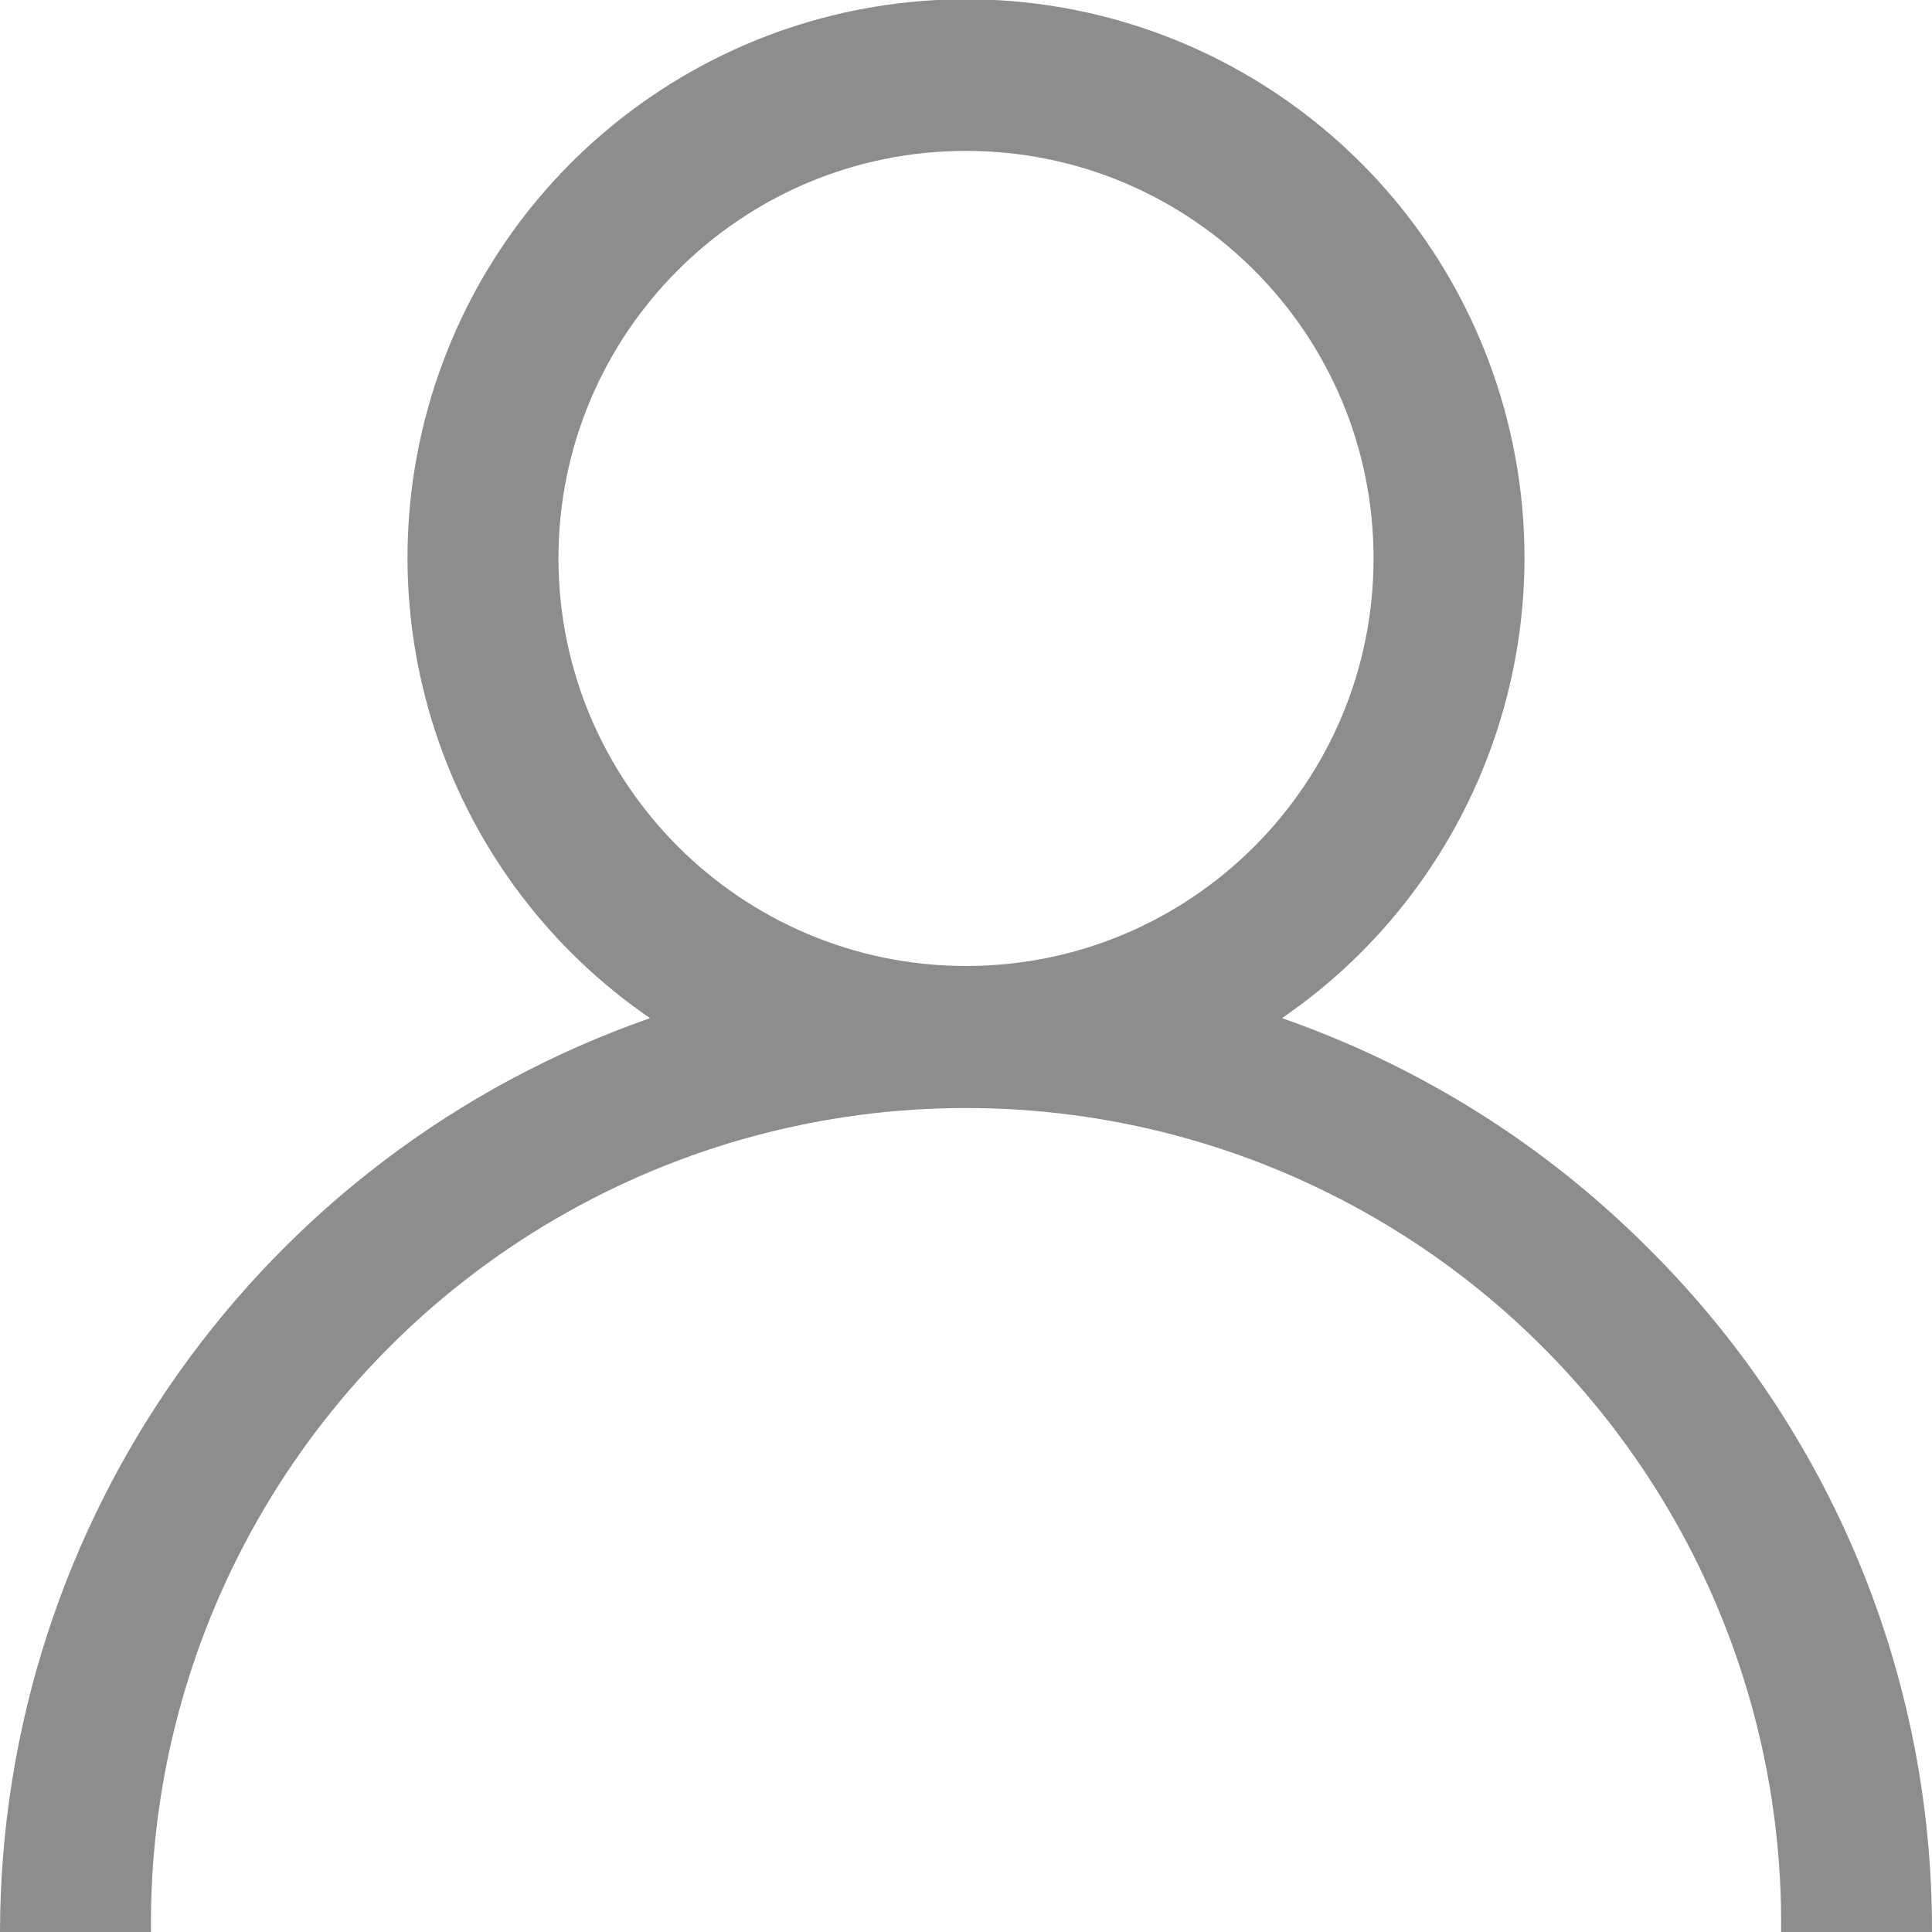
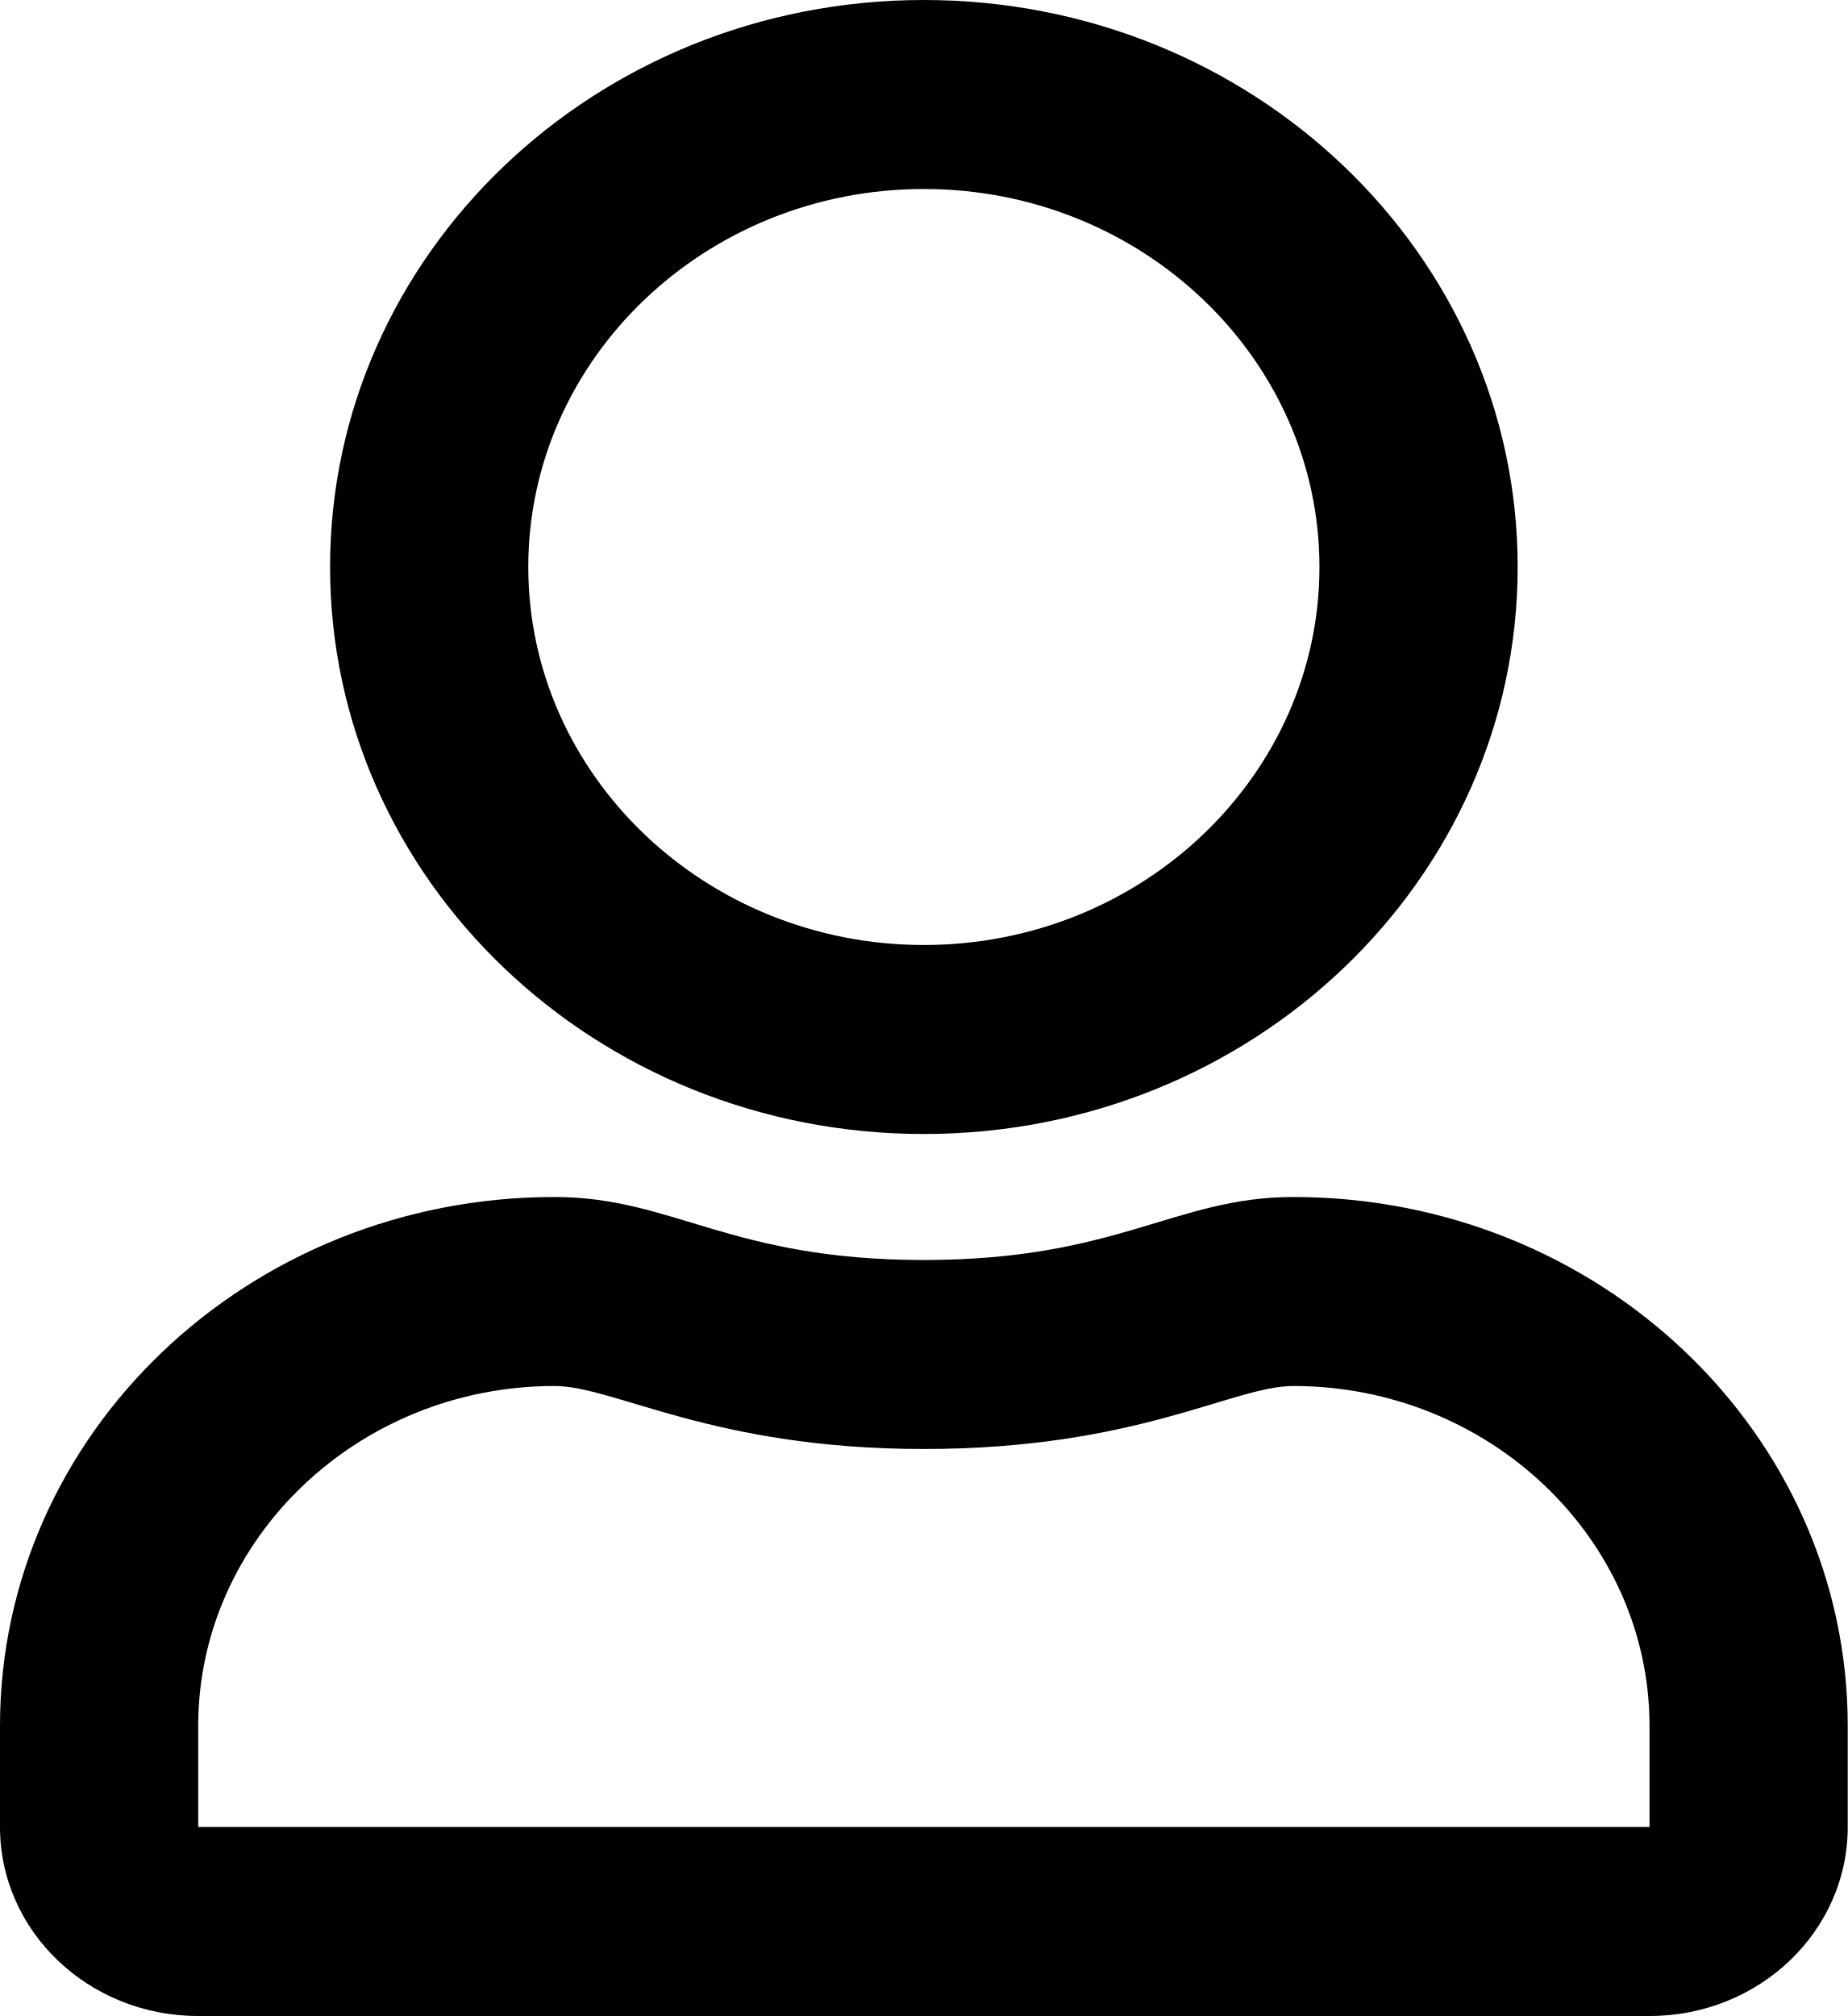
- <svg xmlns="http://www.w3.org/2000/svg" width="20" height="20" viewBox="0 0 20 20">
-   <defs>
-     <style>
-       .cls-1 {
-         fill: #8d8d8d;
-         fill-rule: evenodd;
-       }
-     </style>
-   </defs>
-   <path class="cls-1" d="M832.071,6018.93a9.992,9.992,0,0,0-3.8-2.39,5.781,5.781,0,1,0-6.542,0A10.038,10.038,0,0,0,815,6026h1.563a8.438,8.438,0,1,1,16.875,0H835A9.935,9.935,0,0,0,832.071,6018.93Zm-11.29-7.15A4.219,4.219,0,1,1,825,6016,4.223,4.223,0,0,1,820.781,6011.78Z" transform="translate(-815 -6006)" />
+ <svg xmlns="http://www.w3.org/2000/svg" width="11pt" height="12pt" viewBox="0 0 11 12" version="1.1">
+   <g id="surface1">
+     <path d="M 7.699 7.125 C 6.996 7.125 6.656 7.5 5.5 7.5 C 4.344 7.5 4.008 7.125 3.301 7.125 C 1.477 7.125 0 8.535 0 10.273 L 0 10.875 C 0 11.496 0.527 12 1.18 12 L 9.82 12 C 10.473 12 11 11.496 11 10.875 L 11 10.273 C 11 8.535 9.523 7.125 7.699 7.125 Z M 9.82 10.875 L 1.18 10.875 L 1.18 10.273 C 1.18 9.16 2.133 8.25 3.301 8.25 C 3.66 8.25 4.242 8.625 5.5 8.625 C 6.77 8.625 7.34 8.25 7.699 8.25 C 8.867 8.25 9.82 9.16 9.82 10.273 Z M 5.5 6.75 C 7.453 6.75 9.035 5.238 9.035 3.375 C 9.035 1.512 7.453 0 5.5 0 C 3.547 0 1.965 1.512 1.965 3.375 C 1.965 5.238 3.547 6.75 5.5 6.75 Z M 5.5 1.125 C 6.801 1.125 7.855 2.137 7.855 3.375 C 7.855 4.613 6.801 5.625 5.5 5.625 C 4.199 5.625 3.145 4.613 3.145 3.375 C 3.145 2.137 4.199 1.125 5.5 1.125 Z M 5.5 1.125 " />
+   </g>
</svg>
